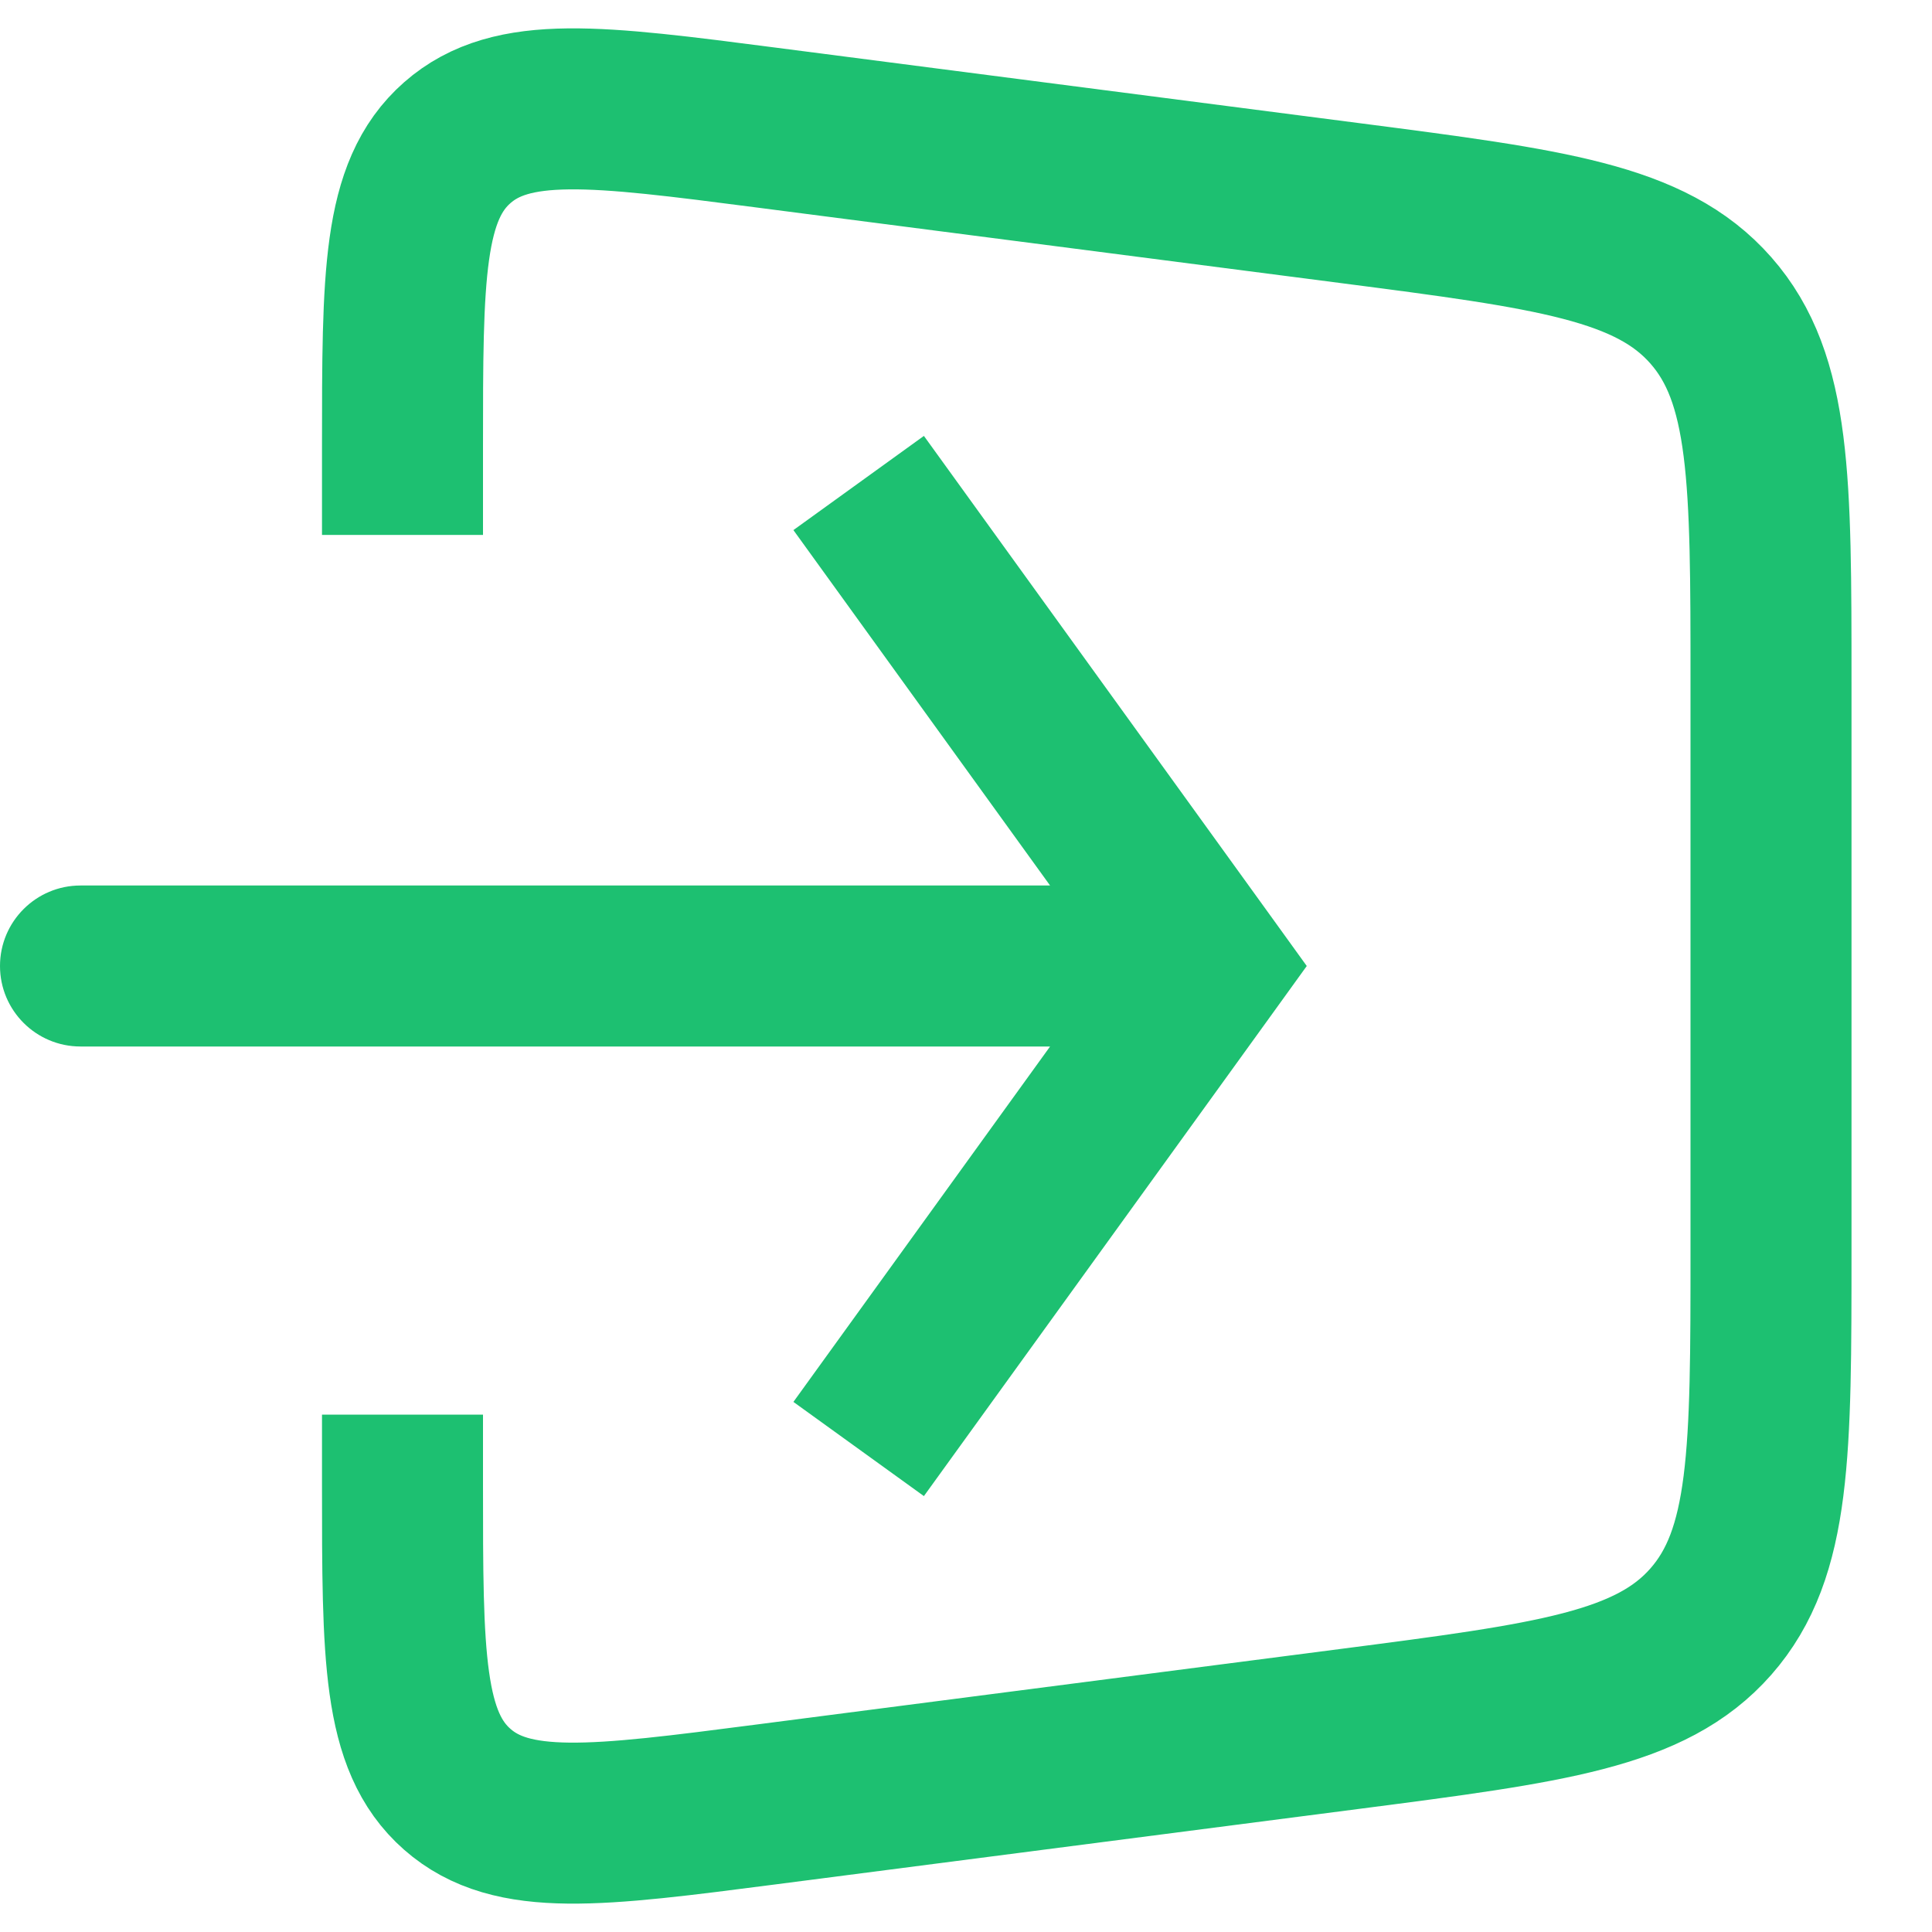
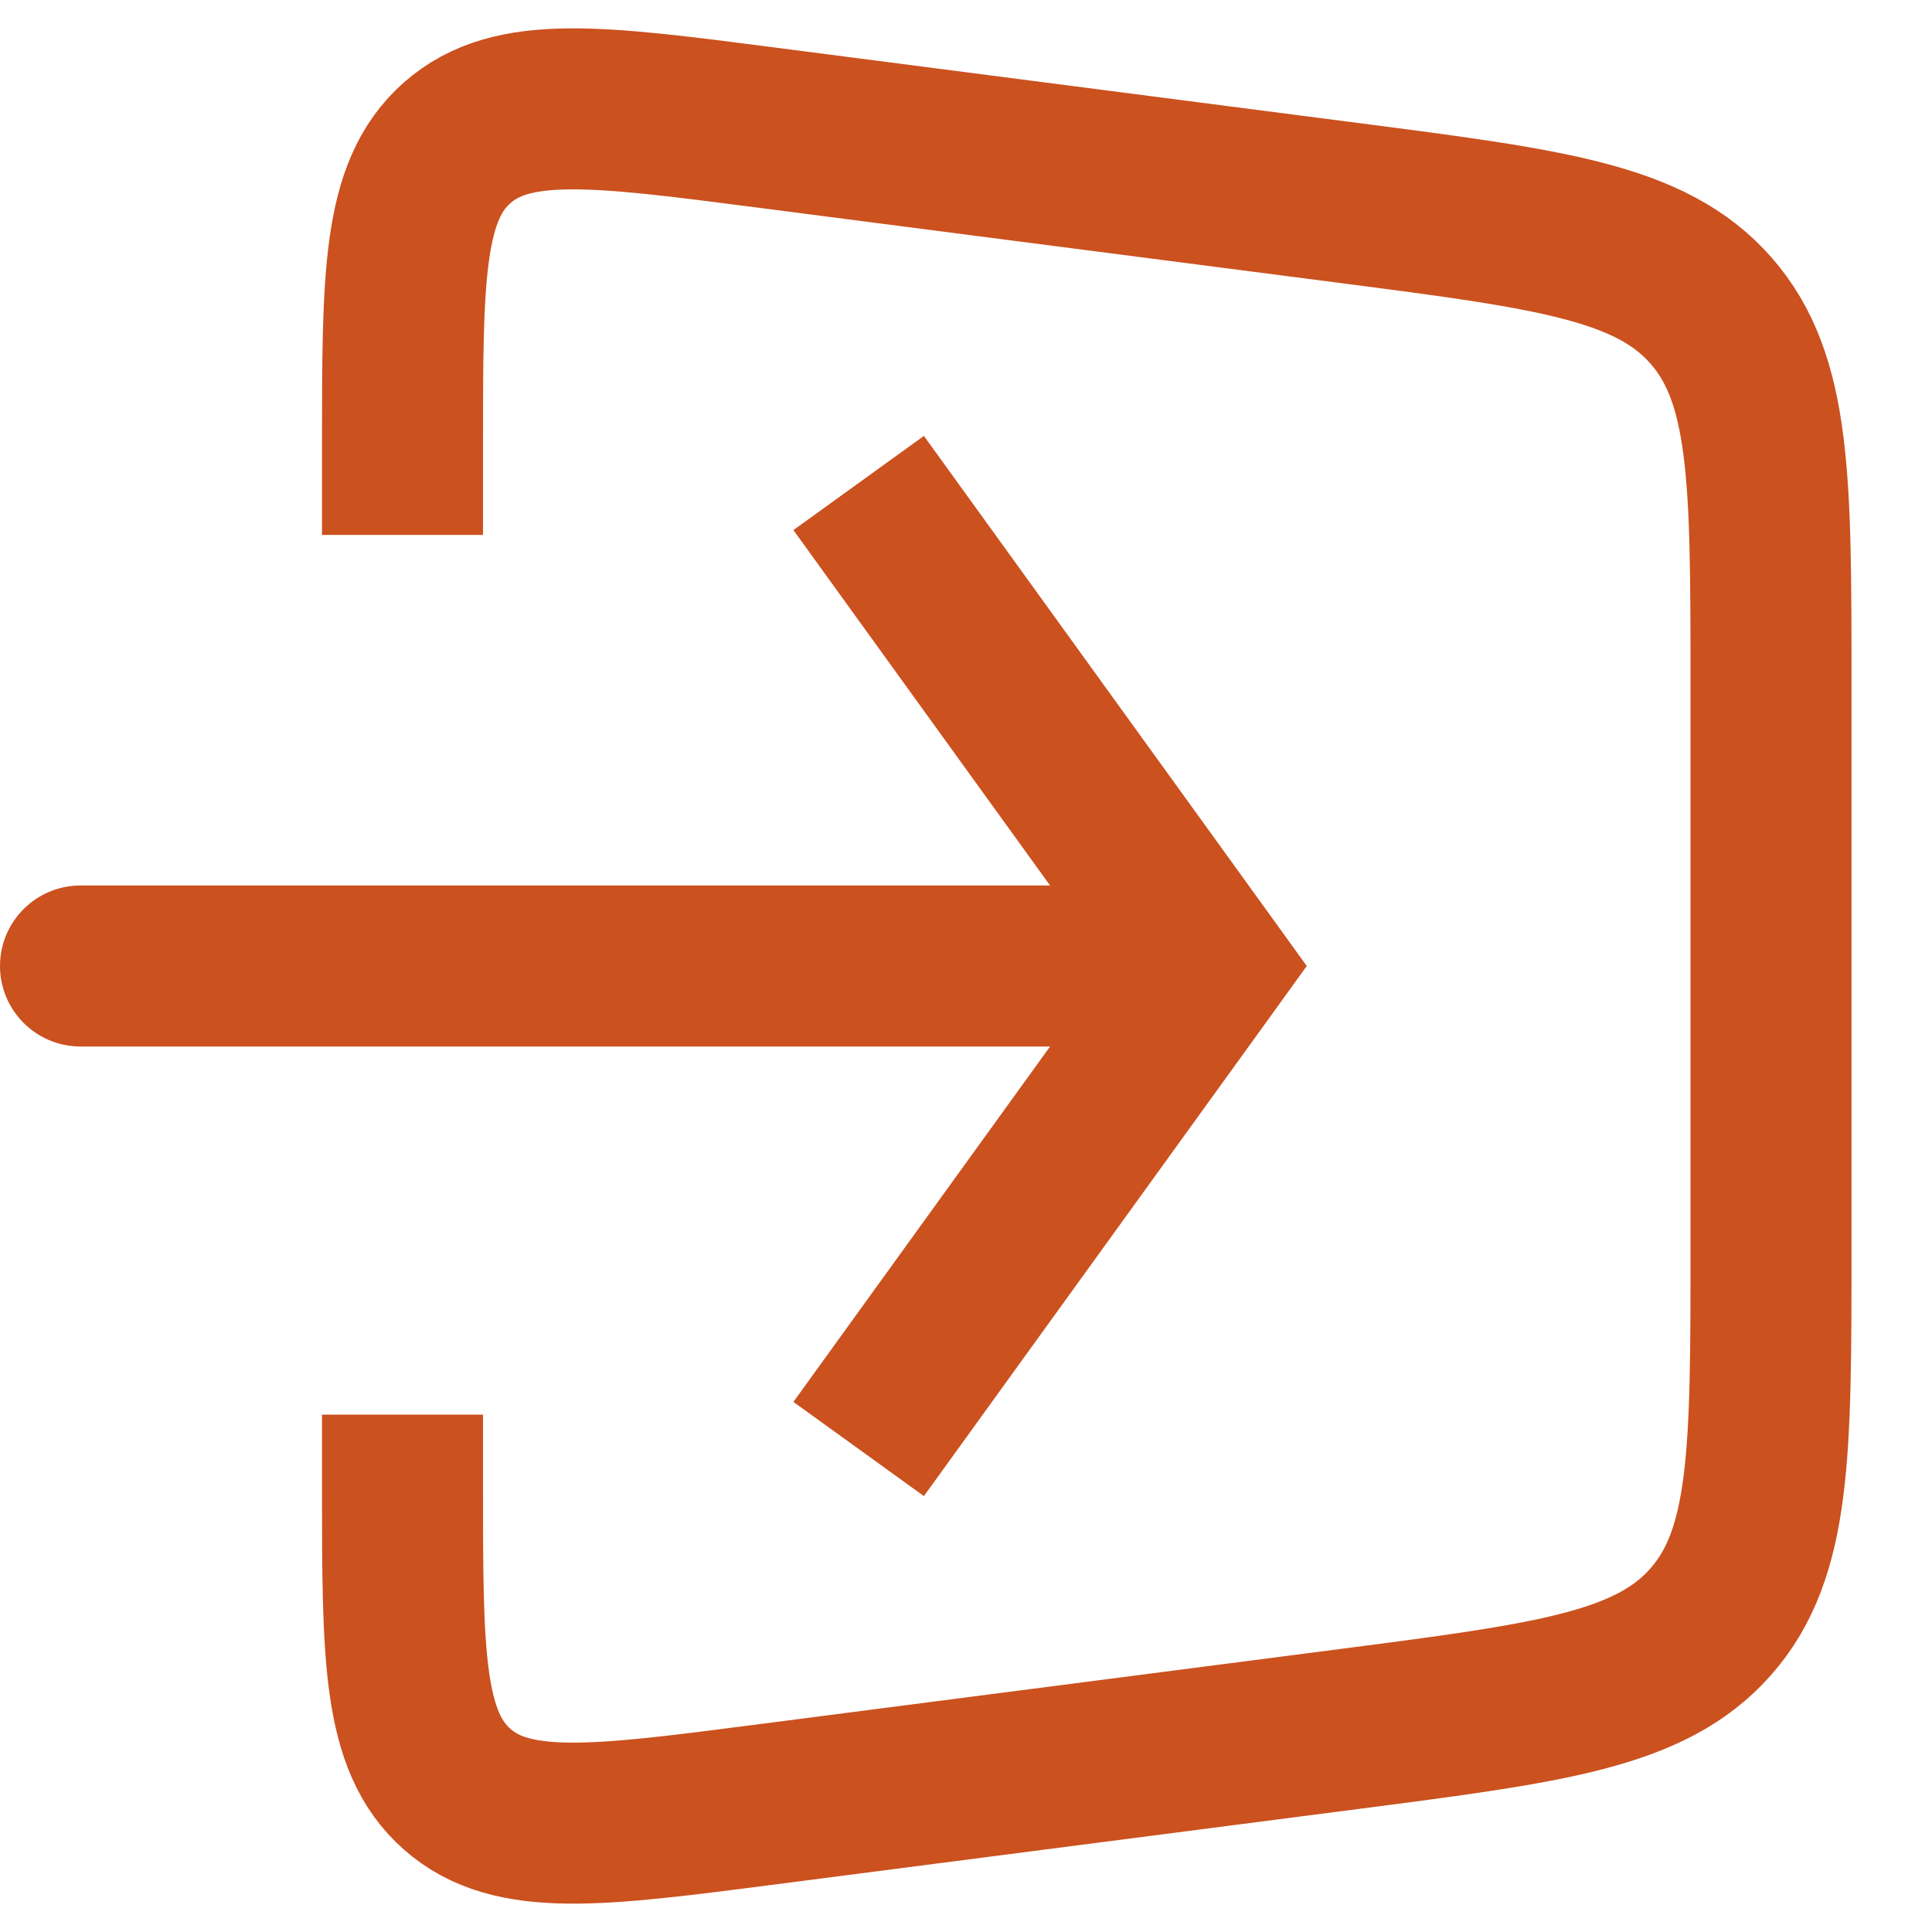
<svg xmlns="http://www.w3.org/2000/svg" width="24" height="24" viewBox="0 0 24 24" fill="none">
-   <path d="M5 6.645V5.551C5 3.431 5 2.371 5.68 1.773C6.359 1.176 7.411 1.312 9.513 1.584L16.77 2.523C19.261 2.846 20.507 3.007 21.253 3.856C22 4.706 22 5.962 22 8.474V15.526C22 18.038 22 19.294 21.253 20.144C20.507 20.993 19.261 21.154 16.77 21.477L9.513 22.416C7.411 22.688 6.359 22.824 5.68 22.227C5 21.629 5 20.569 5 18.449V17.573" stroke="#1DC071" stroke-width="2" />
-   <path d="M15 12L15.811 11.415L16.233 12L15.811 12.585L15 12ZM1 13C0.448 13 0 12.552 0 12C0 11.448 0.448 11 1 11V13ZM11.477 5.415L15.811 11.415L14.189 12.585L9.856 6.585L11.477 5.415ZM15.811 12.585L11.477 18.585L9.856 17.415L14.189 11.415L15.811 12.585ZM15 13H1V11H15V13Z" fill="#1DC071" />
+   <path d="M5 6.645V5.551C5 3.431 5 2.371 5.68 1.773C6.359 1.176 7.411 1.312 9.513 1.584L16.77 2.523C19.261 2.846 20.507 3.007 21.253 3.856C22 4.706 22 5.962 22 8.474V15.526C22 18.038 22 19.294 21.253 20.144C20.507 20.993 19.261 21.154 16.77 21.477L9.513 22.416C7.411 22.688 6.359 22.824 5.68 22.227C5 21.629 5 20.569 5 18.449V17.573" stroke="#cb511f" stroke-width="2" />
+   <path d="M15 12L15.811 11.415L16.233 12L15.811 12.585L15 12ZM1 13C0.448 13 0 12.552 0 12C0 11.448 0.448 11 1 11V13ZM11.477 5.415L15.811 11.415L14.189 12.585L9.856 6.585L11.477 5.415ZM15.811 12.585L11.477 18.585L9.856 17.415L14.189 11.415L15.811 12.585ZM15 13H1V11H15V13Z" fill="#cb511f" />
</svg>
